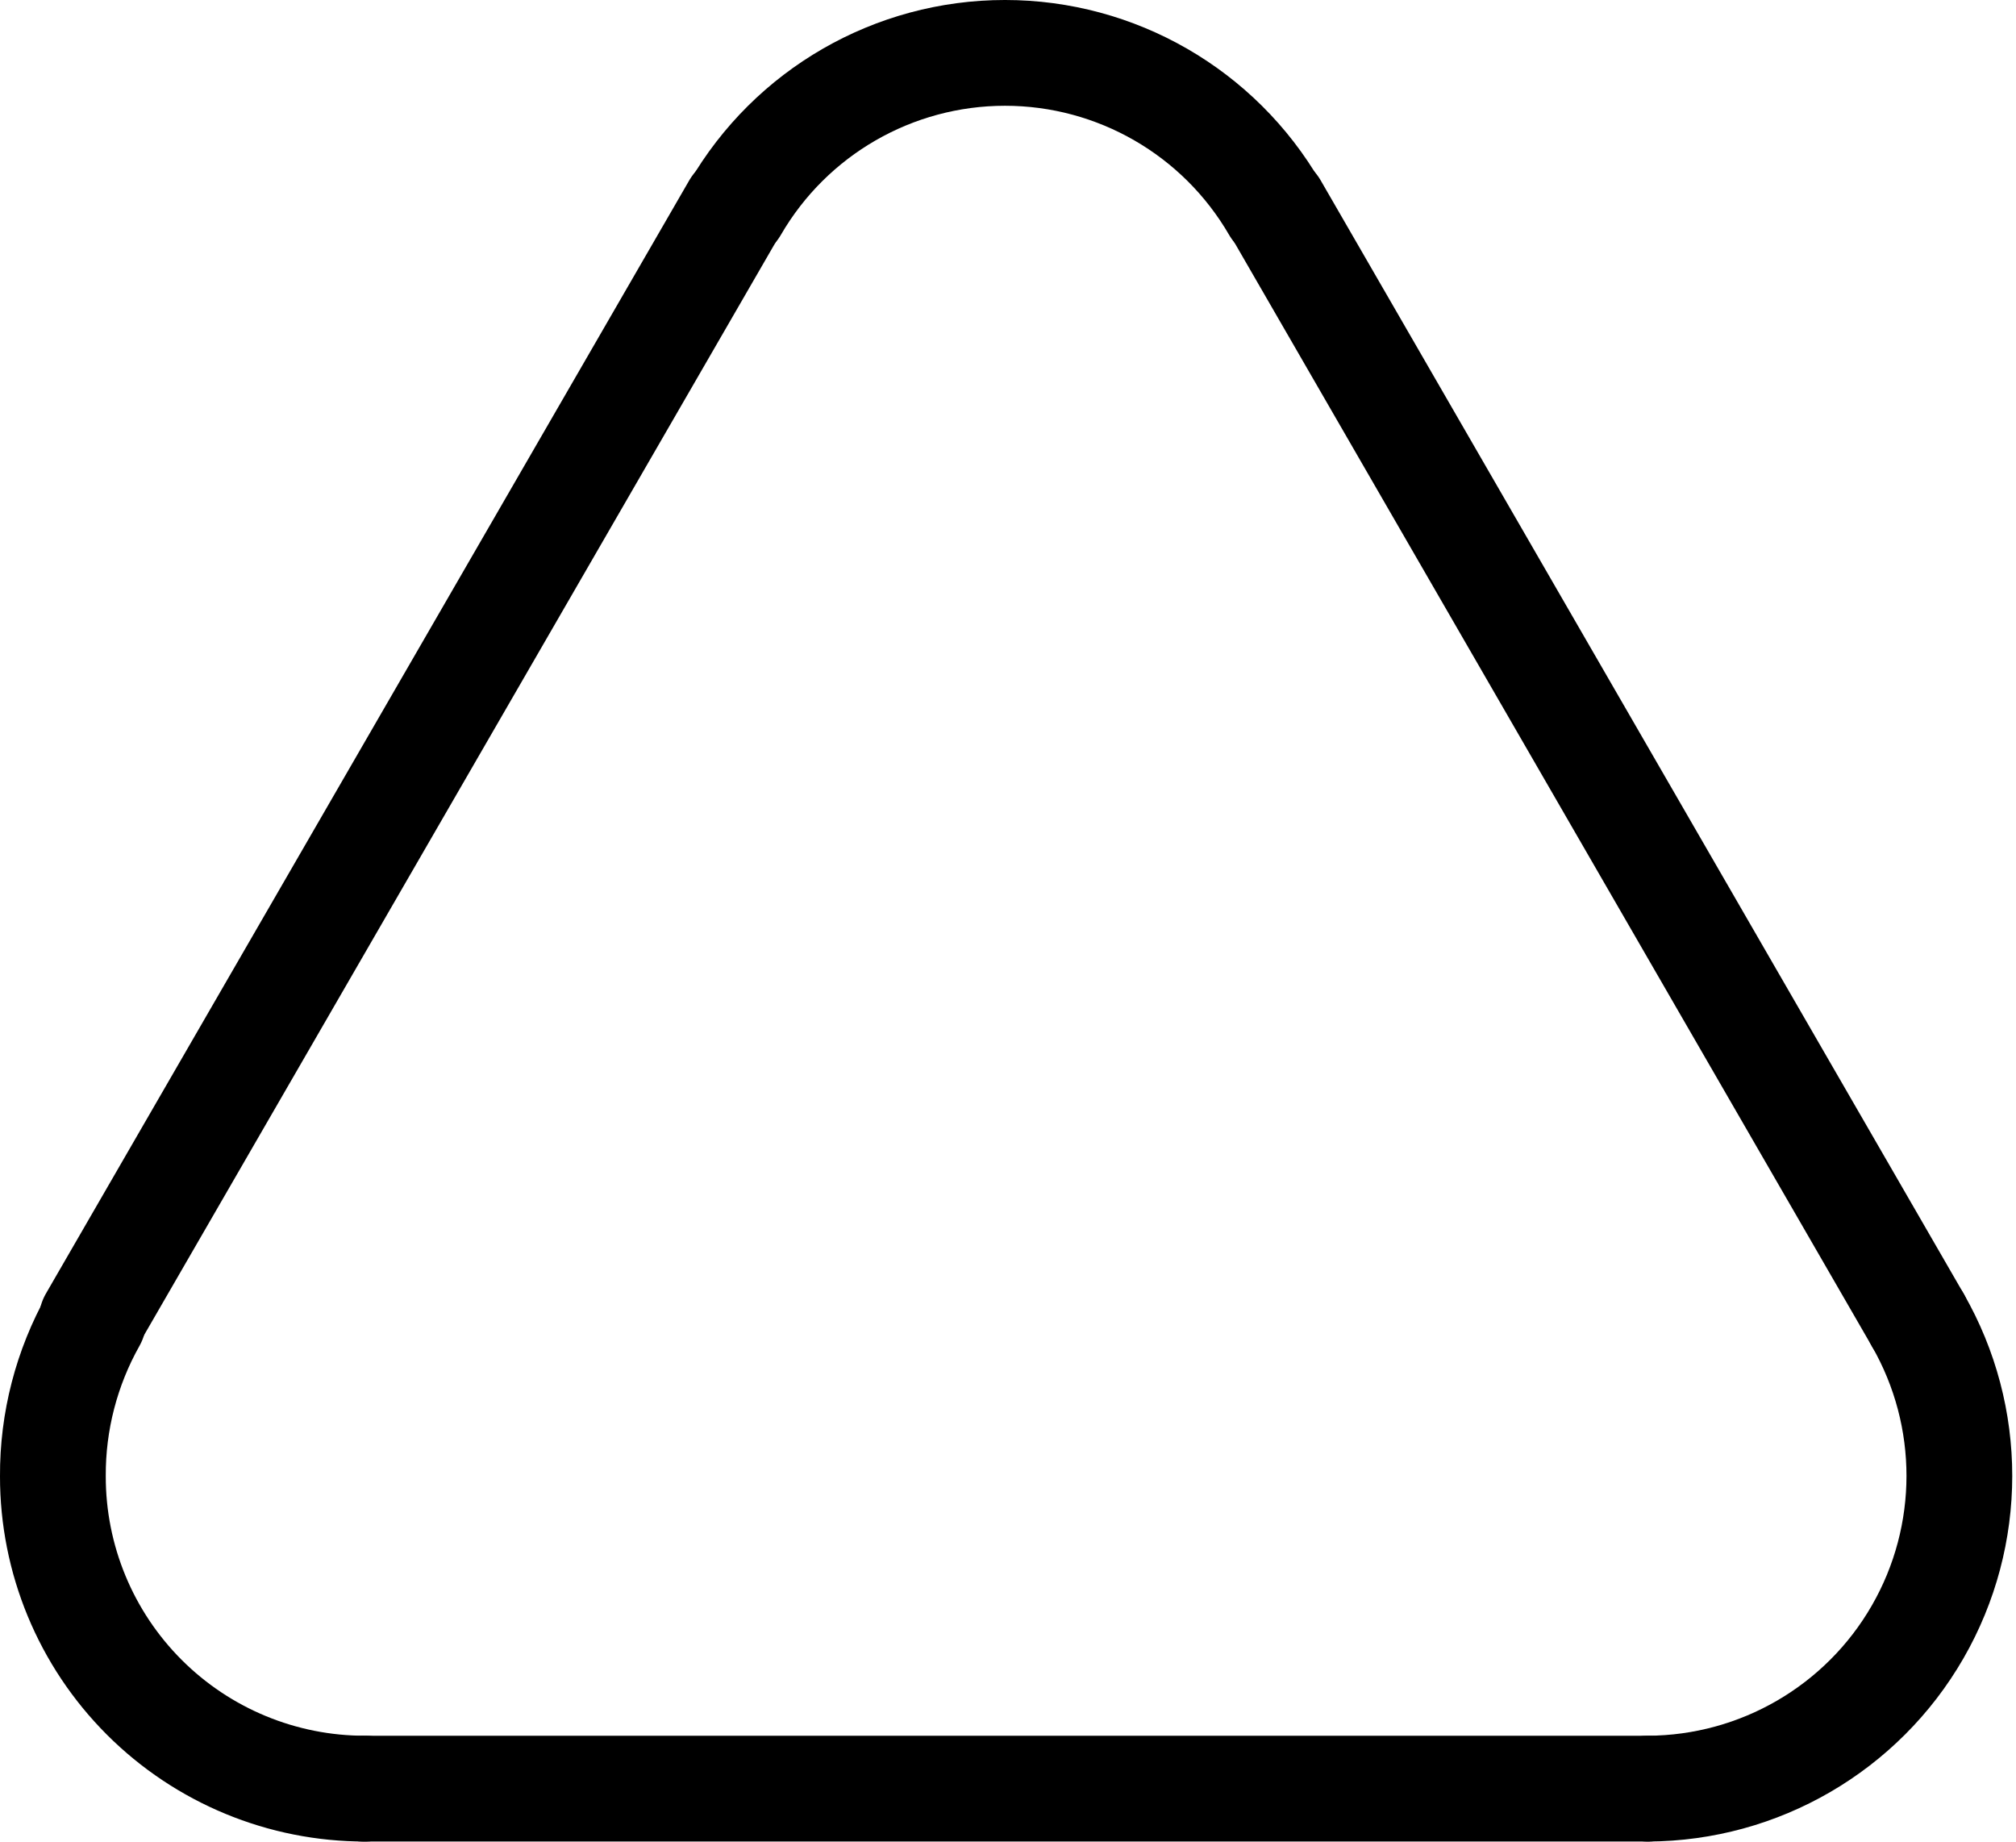
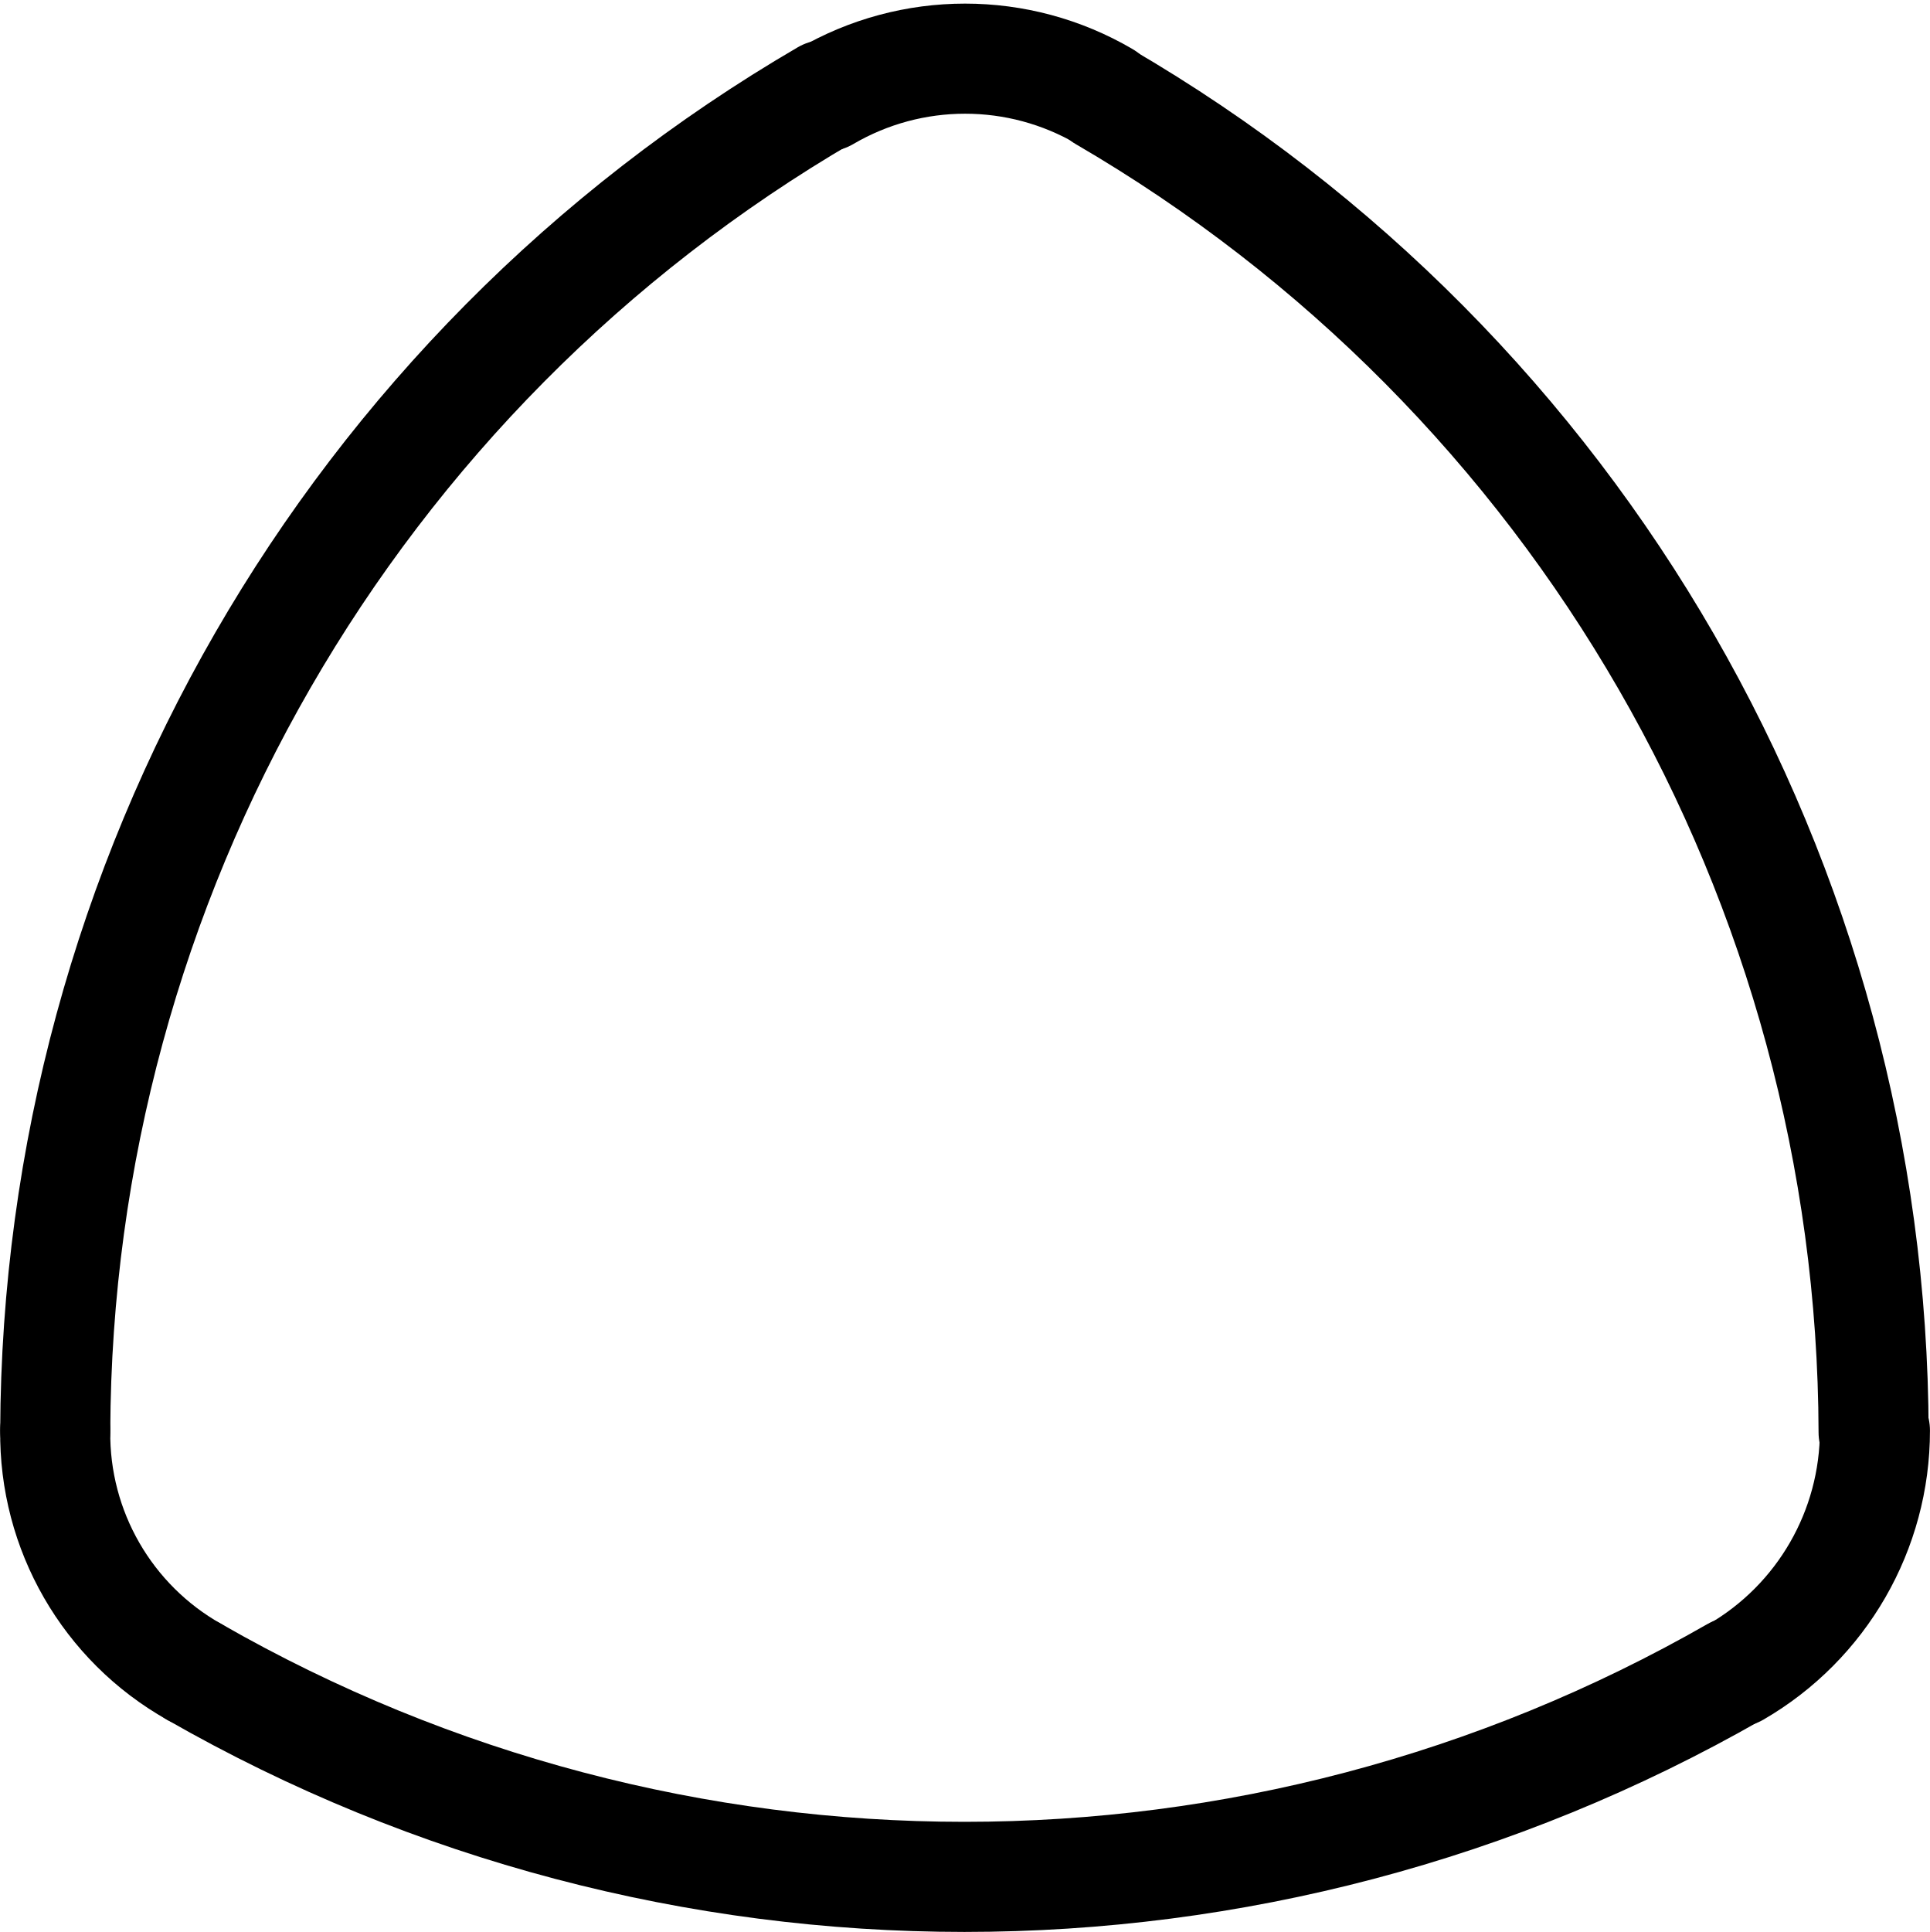
- <svg xmlns="http://www.w3.org/2000/svg" width="95.305" height="87.058" viewBox="0 0 95.305 87.058">
-   <g id="shape1" transform="translate(-1415.795 -558.281)">
-     <line id="svg_66" x1="60.733" stroke-width="5" transform="translate(1432.966 642.829)" stroke="#000" stroke-linecap="round" stroke-linejoin="round" fill="none" />
-     <path id="svg_67" d="M248.062,235.829a14.748,14.748,0,0,1-14.767-14.767,14.9,14.9,0,0,1,1.913-7.384" transform="translate(1185 407)" fill="none" stroke="#000" stroke-linecap="round" stroke-linejoin="round" stroke-width="5" />
-     <line id="svg_68" y1="52.623" x2="30.414" stroke-width="5" transform="translate(1420.131 568.055)" stroke="#000" stroke-linecap="round" stroke-linejoin="round" fill="none" />
-     <path id="svg_69" d="M265.546,161.132a14.748,14.748,0,0,1,25.518,0" transform="translate(1185 407)" fill="none" stroke="#000" stroke-linecap="round" stroke-linejoin="round" stroke-width="5" />
-     <line id="svg_70" x2="30.395" y2="52.623" stroke-width="5" transform="translate(1476.063 568.055)" stroke="#000" stroke-linecap="round" stroke-linejoin="round" fill="none" />
-     <path id="svg_71" d="M321.458,213.678A14.786,14.786,0,0,1,308.7,235.829" transform="translate(1185 407)" fill="none" stroke="#000" stroke-linecap="round" stroke-linejoin="round" stroke-width="5" />
+ <svg xmlns="http://www.w3.org/2000/svg" width="87.663" height="87.735" viewBox="0 0 87.663 87.735">
+   <g id="shape5" transform="translate(-1419.497 -699.178)">
+     <path id="svg_72" d="M237.006,357.142a70.508,70.508,0,0,1,34.986-60.657" transform="translate(1185 407)" fill="none" stroke="#000" stroke-linecap="round" stroke-linejoin="round" stroke-width="5" />
+     <path id="svg_73" d="M271.992,296.562a12.548,12.548,0,0,1,12.682,0" transform="translate(1185 407)" fill="none" stroke="#000" stroke-linecap="round" stroke-linejoin="round" stroke-width="5" />
+     <path id="svg_74" d="M284.617,296.562A70.393,70.393,0,0,1,319.6,357.218" transform="translate(1185 407)" fill="none" stroke="#000" stroke-linecap="round" stroke-linejoin="round" stroke-width="5" />
+     <path id="svg_75" d="M319.66,357.142a12.663,12.663,0,0,1-6.312,10.961" transform="translate(1185 407)" fill="none" stroke="#000" stroke-linecap="round" stroke-linejoin="round" stroke-width="5" />
+     <path id="svg_76" d="M313.291,368.1a70.393,70.393,0,0,1-69.972,0" transform="translate(1185 407)" fill="none" stroke="#000" stroke-linecap="round" stroke-linejoin="round" stroke-width="5" />
+     <path id="svg_77" d="M243.318,368.1a12.4,12.4,0,0,1-6.312-10.961" transform="translate(1185 407)" fill="none" stroke="#000" stroke-linecap="round" stroke-linejoin="round" stroke-width="5" />
  </g>
</svg>
